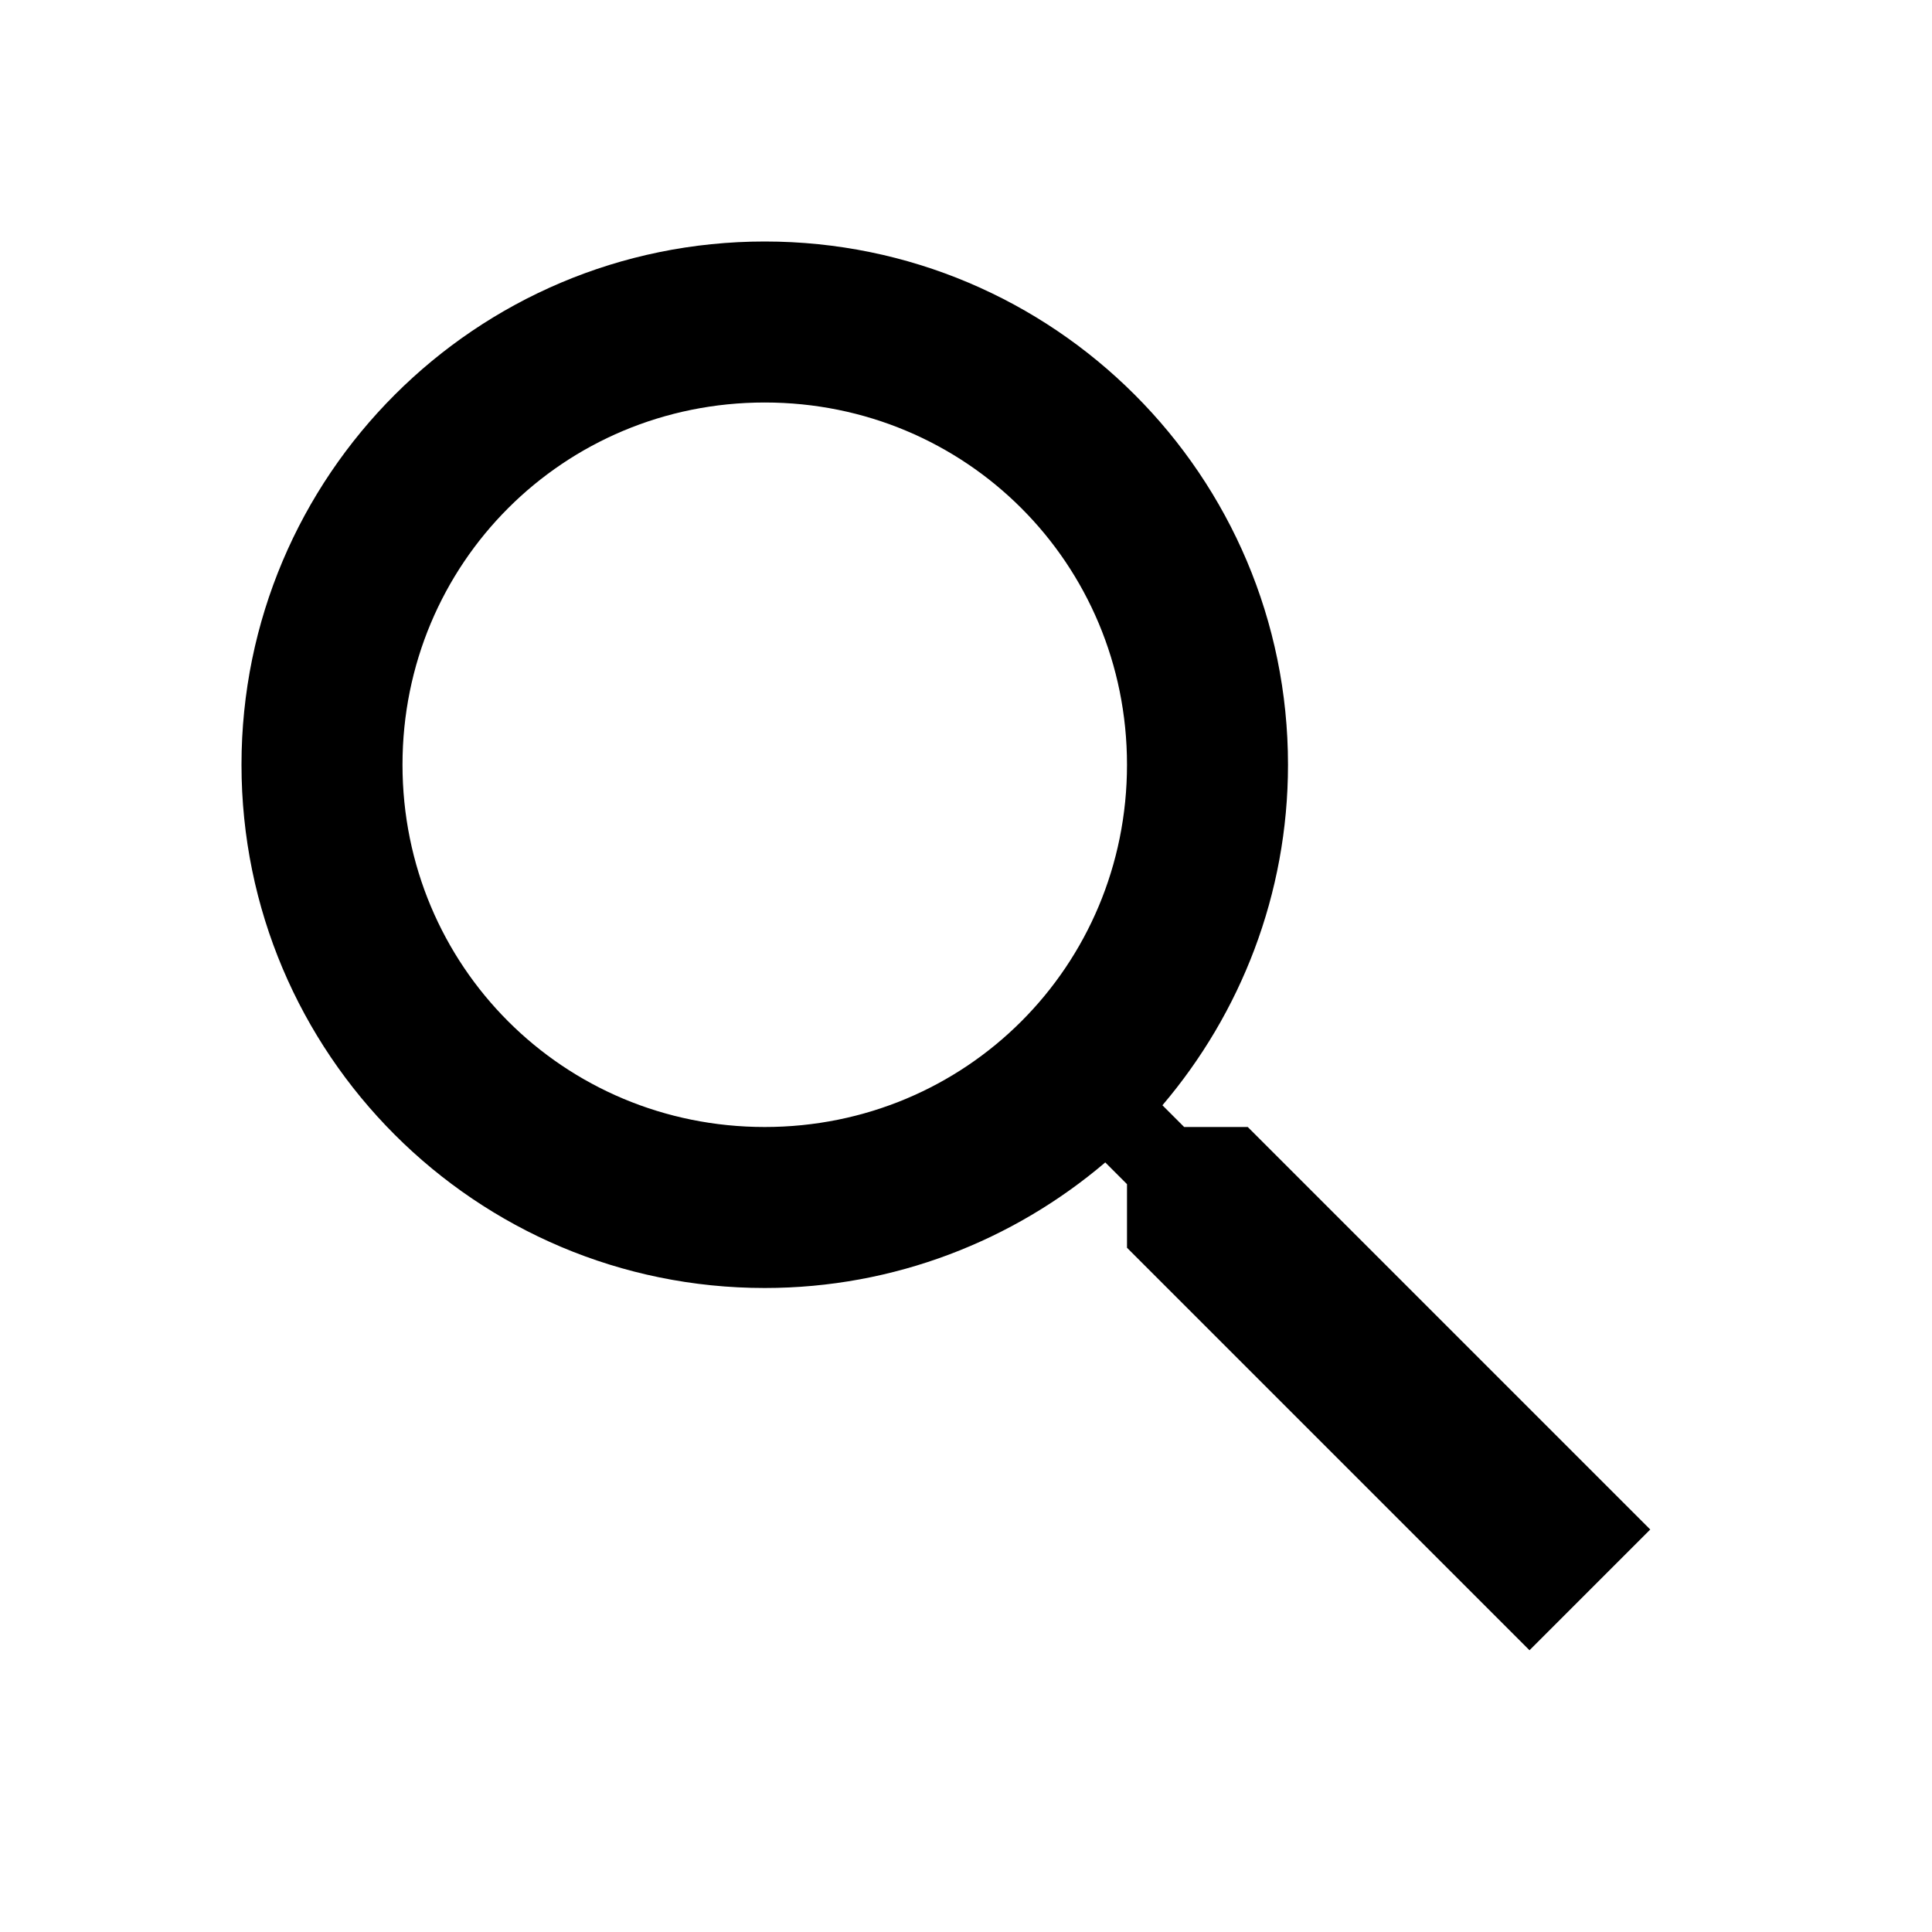
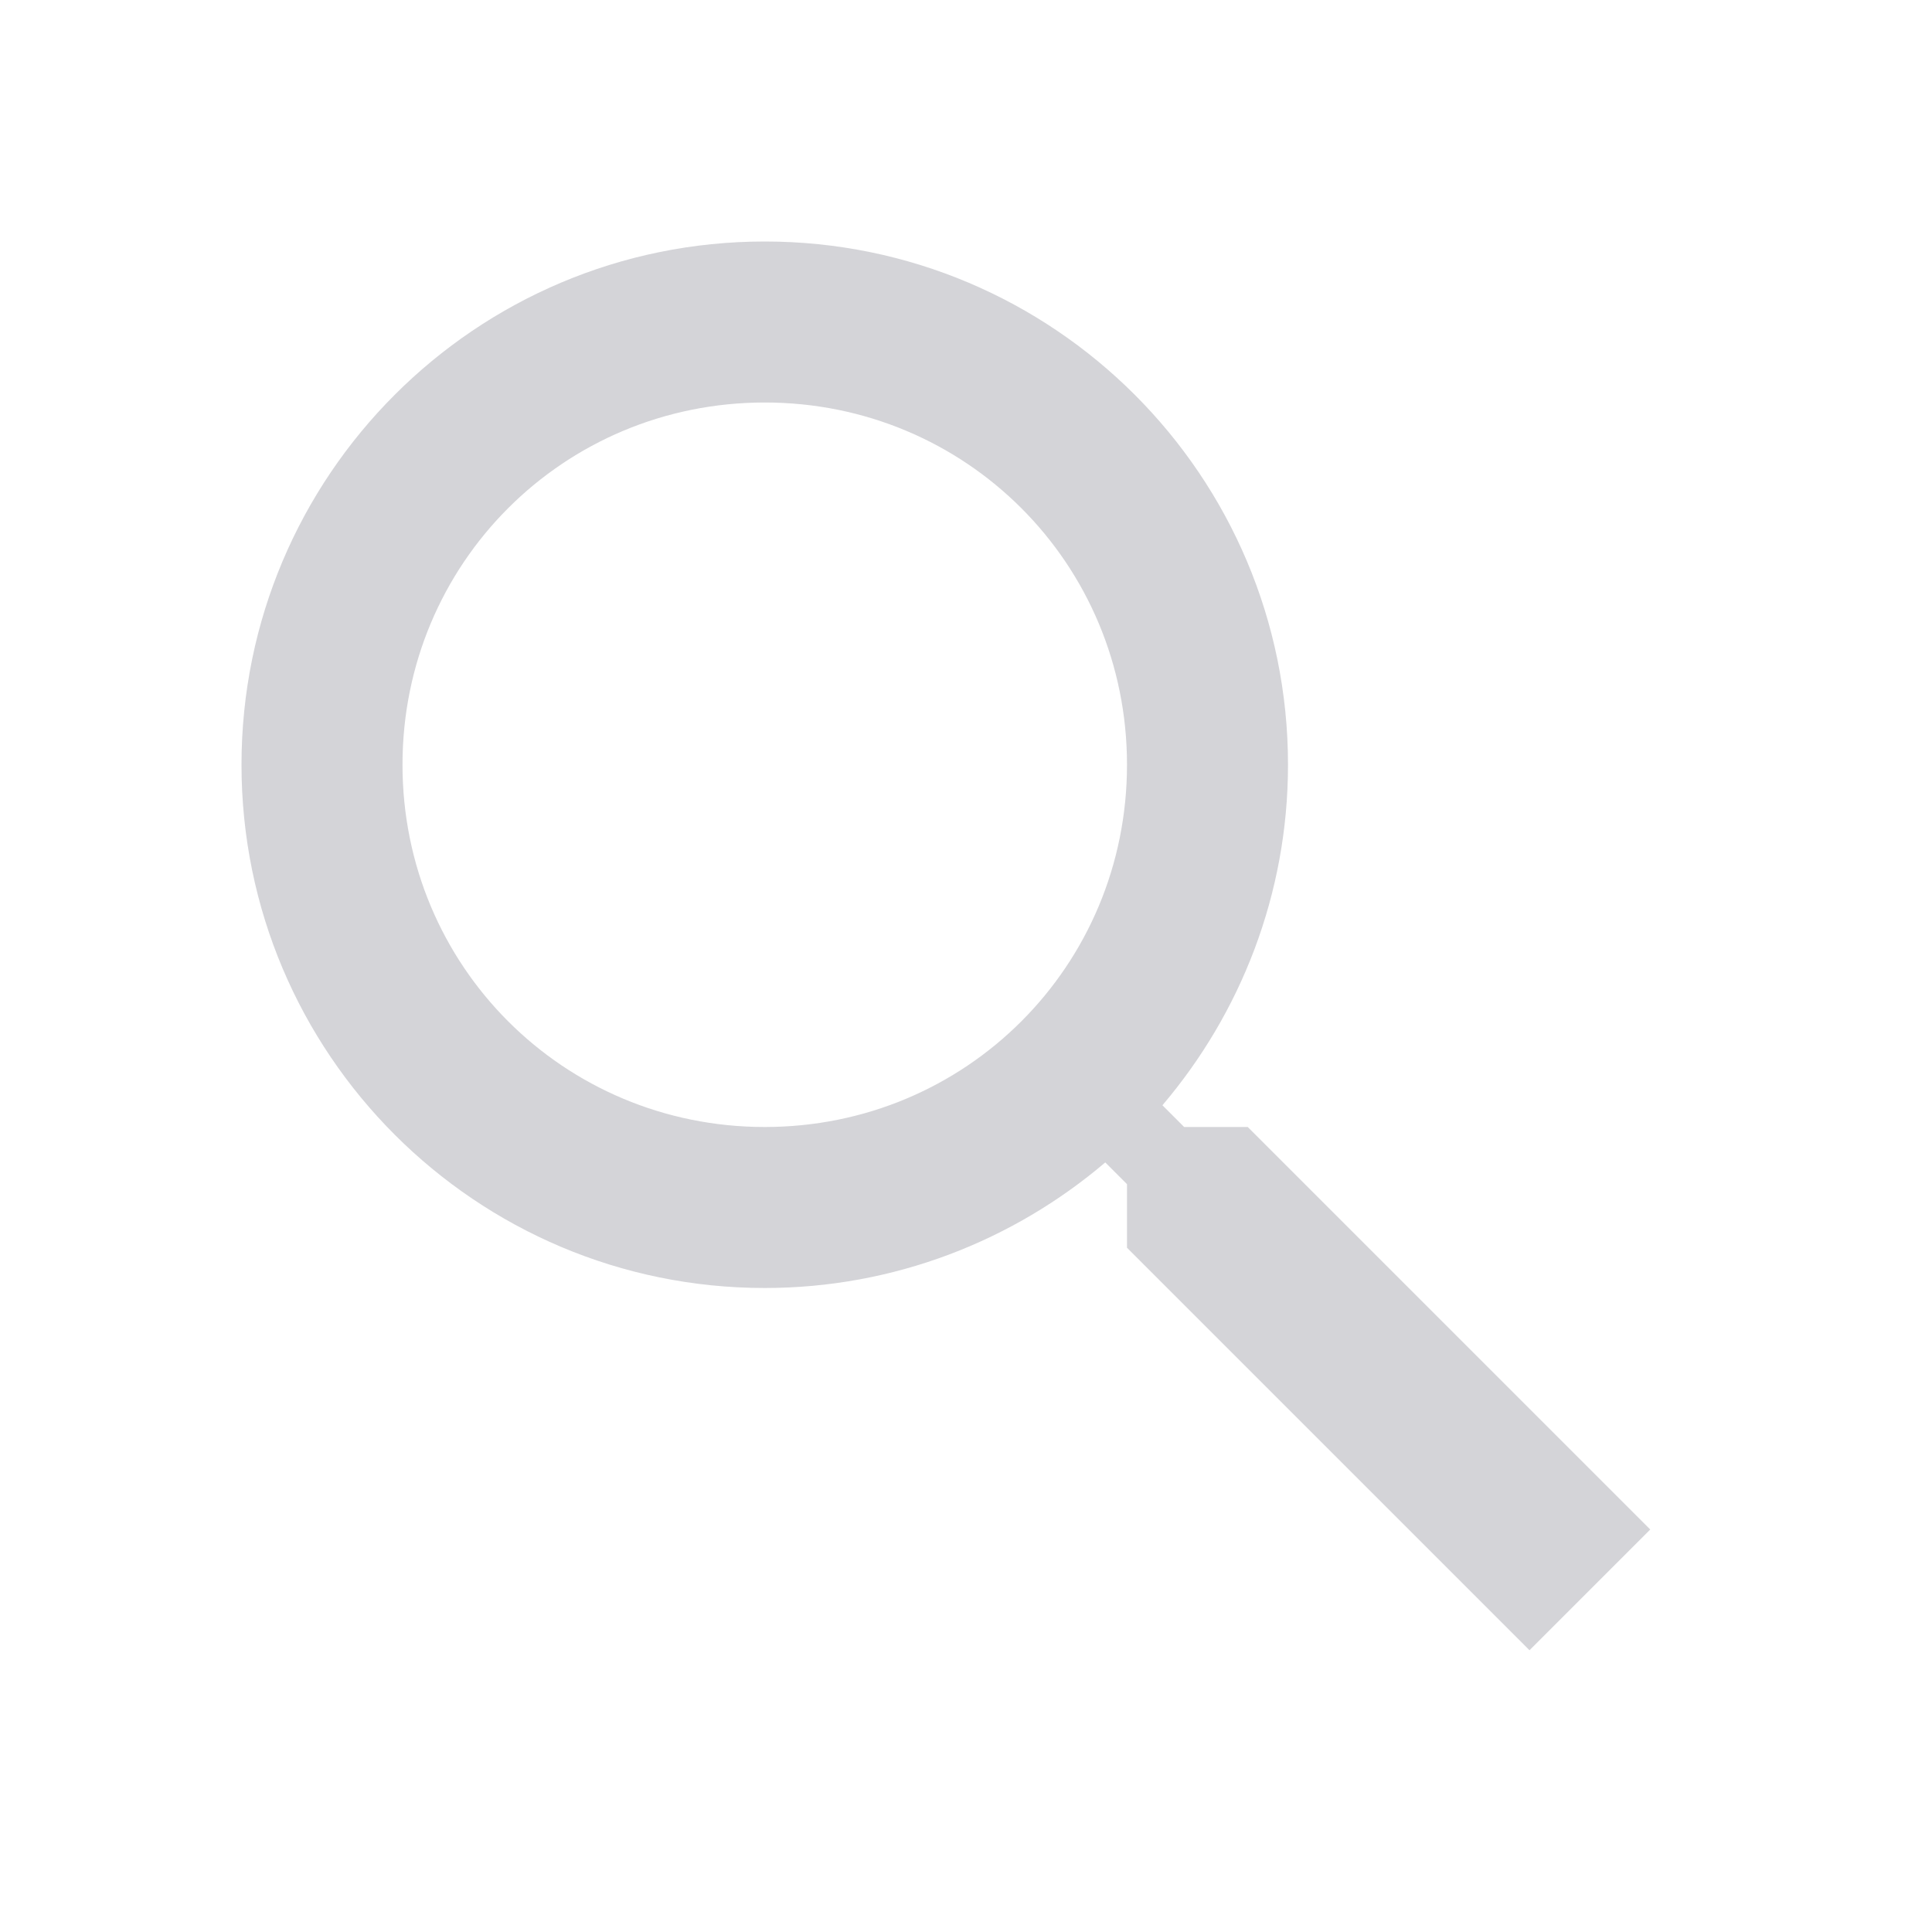
- <svg xmlns="http://www.w3.org/2000/svg" viewBox="0 0 24 24">
+ <svg xmlns="http://www.w3.org/2000/svg" viewBox="0 0 24 24" fill="#d4d4d8">
  <path d="M9.5,3A6.5,6.5 0 0,1 16,9.5C16,11.11 15.41,12.59 14.44,13.73L14.71,14H15.5L20.5,19L19,20.5L14,15.5V14.71L13.73,14.44C12.59,15.41 11.11,16 9.5,16A6.5,6.5 0 0,1 3,9.5A6.5,6.5 0 0,1 9.5,3M9.5,5C7,5 5,7 5,9.5C5,12 7,14 9.5,14C12,14 14,12 14,9.5C14,7 12,5 9.5,5Z" />
</svg>
